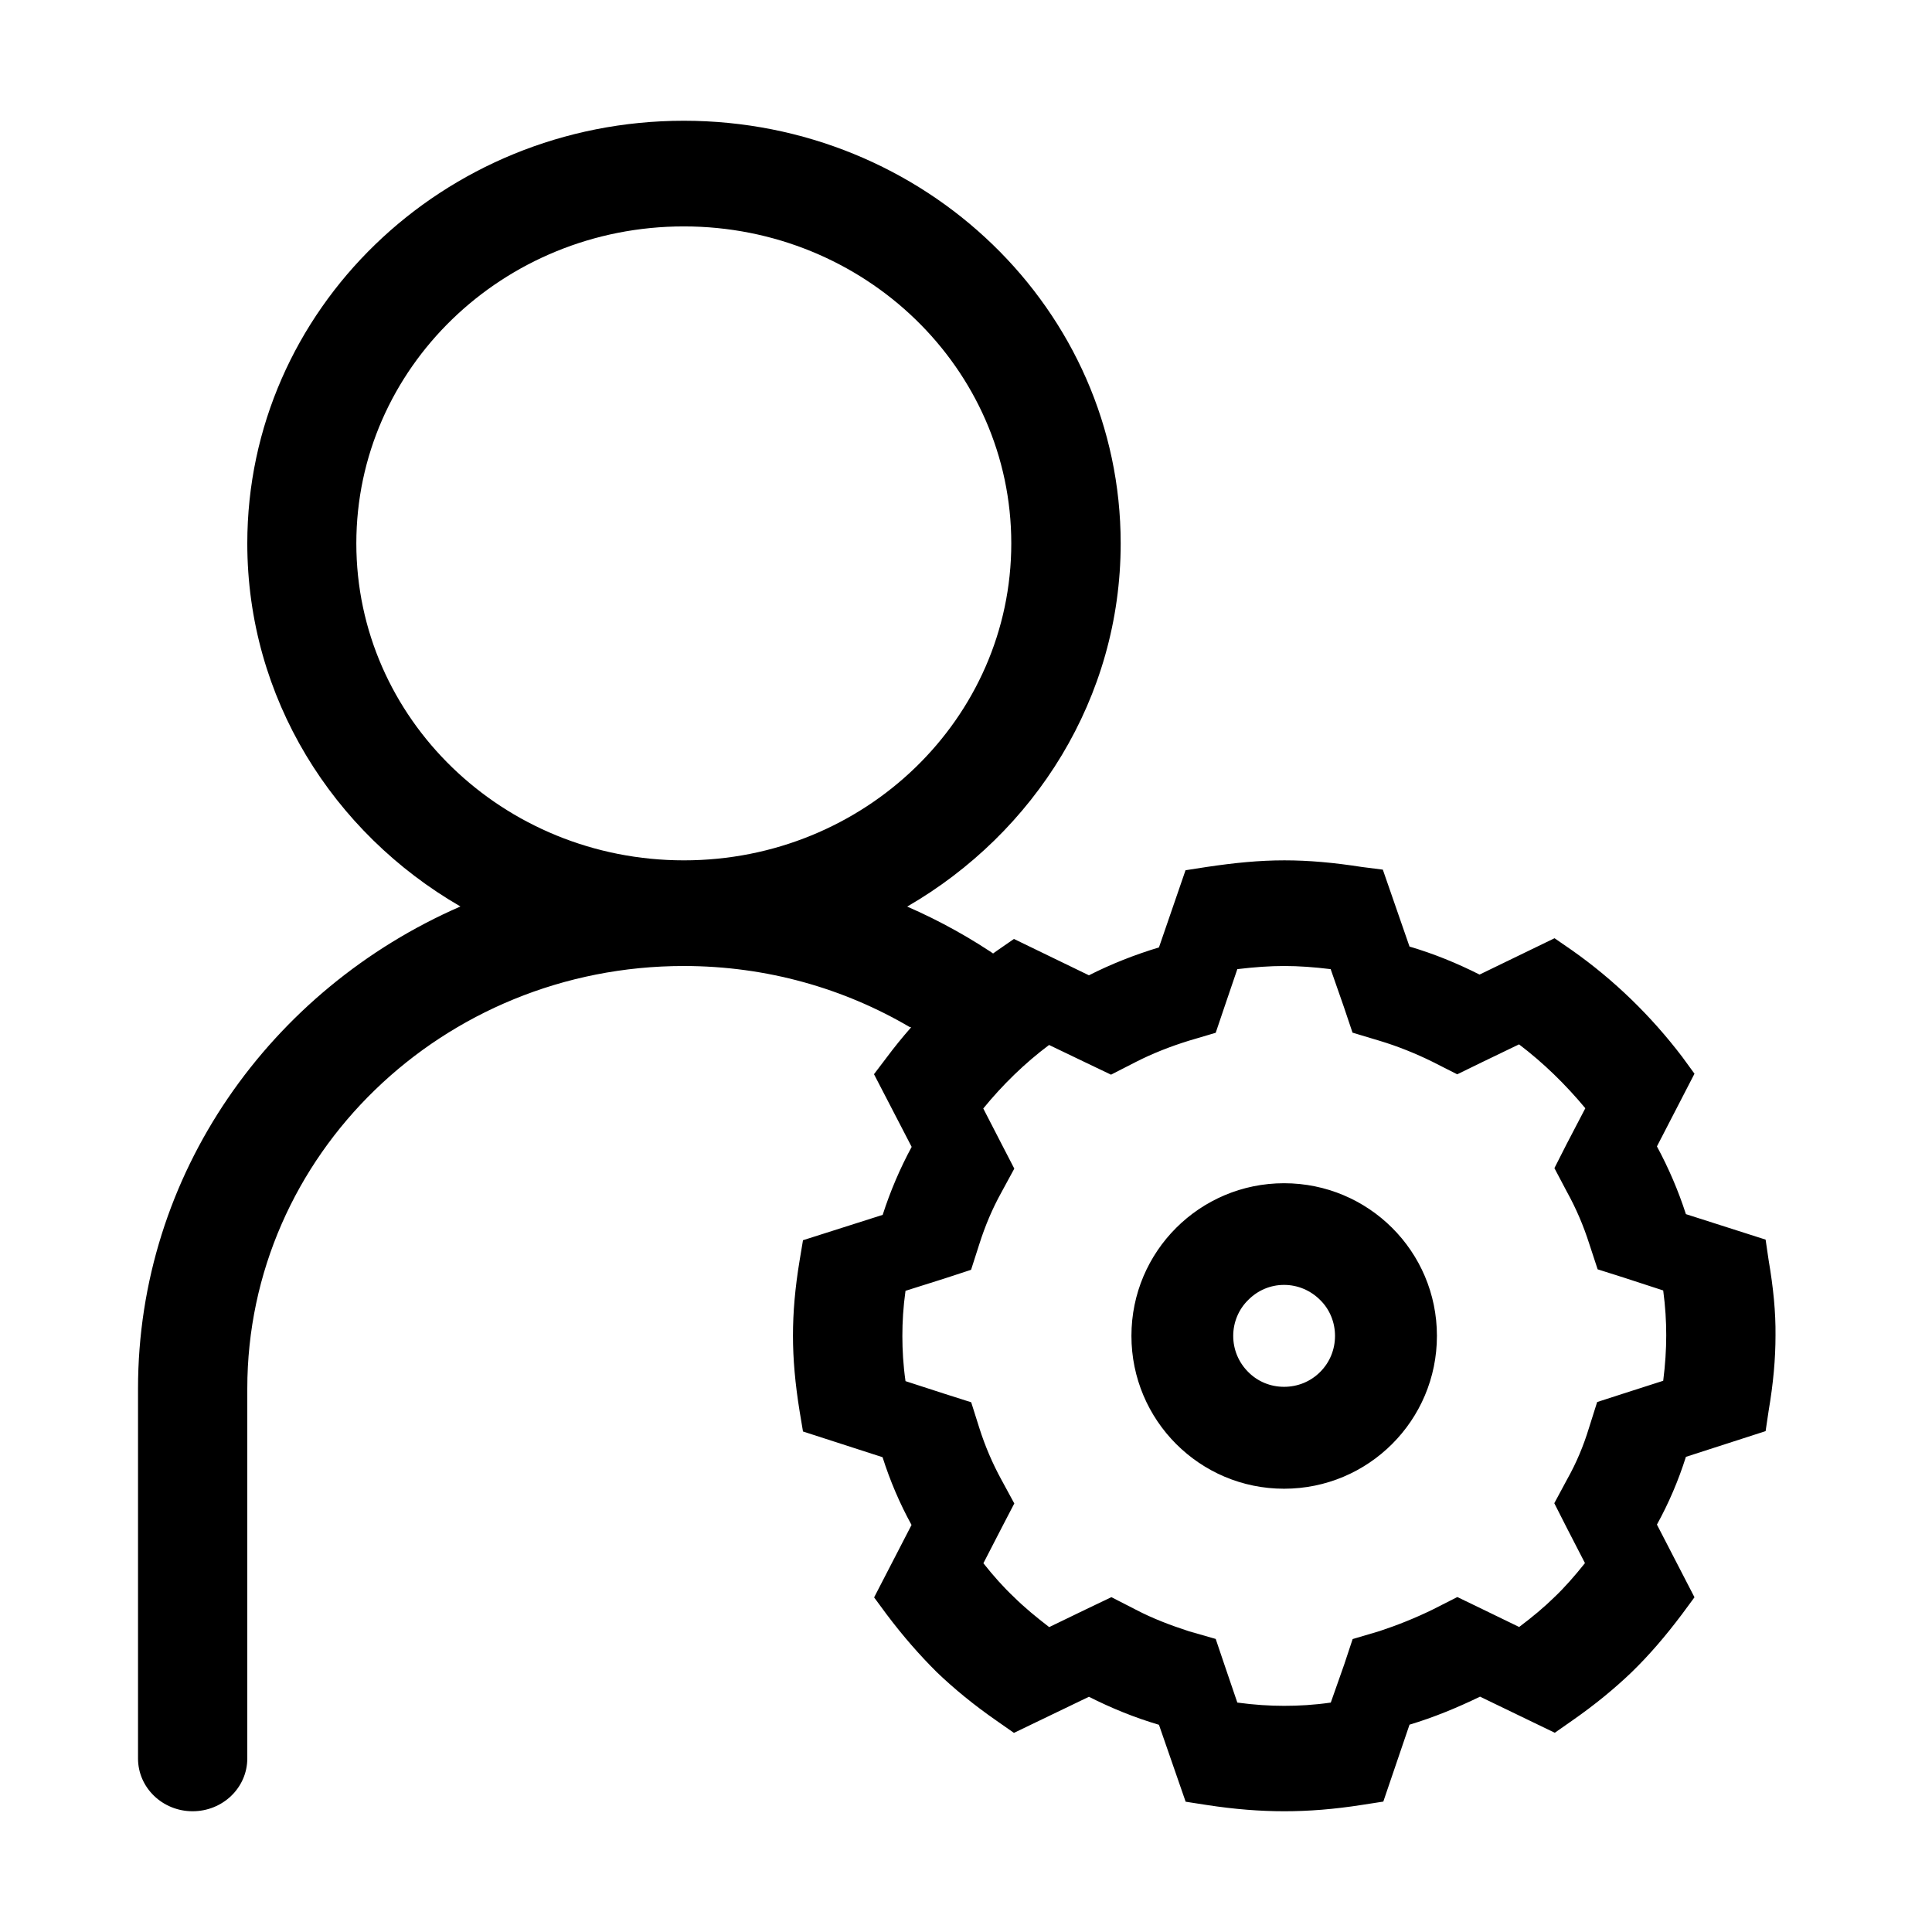
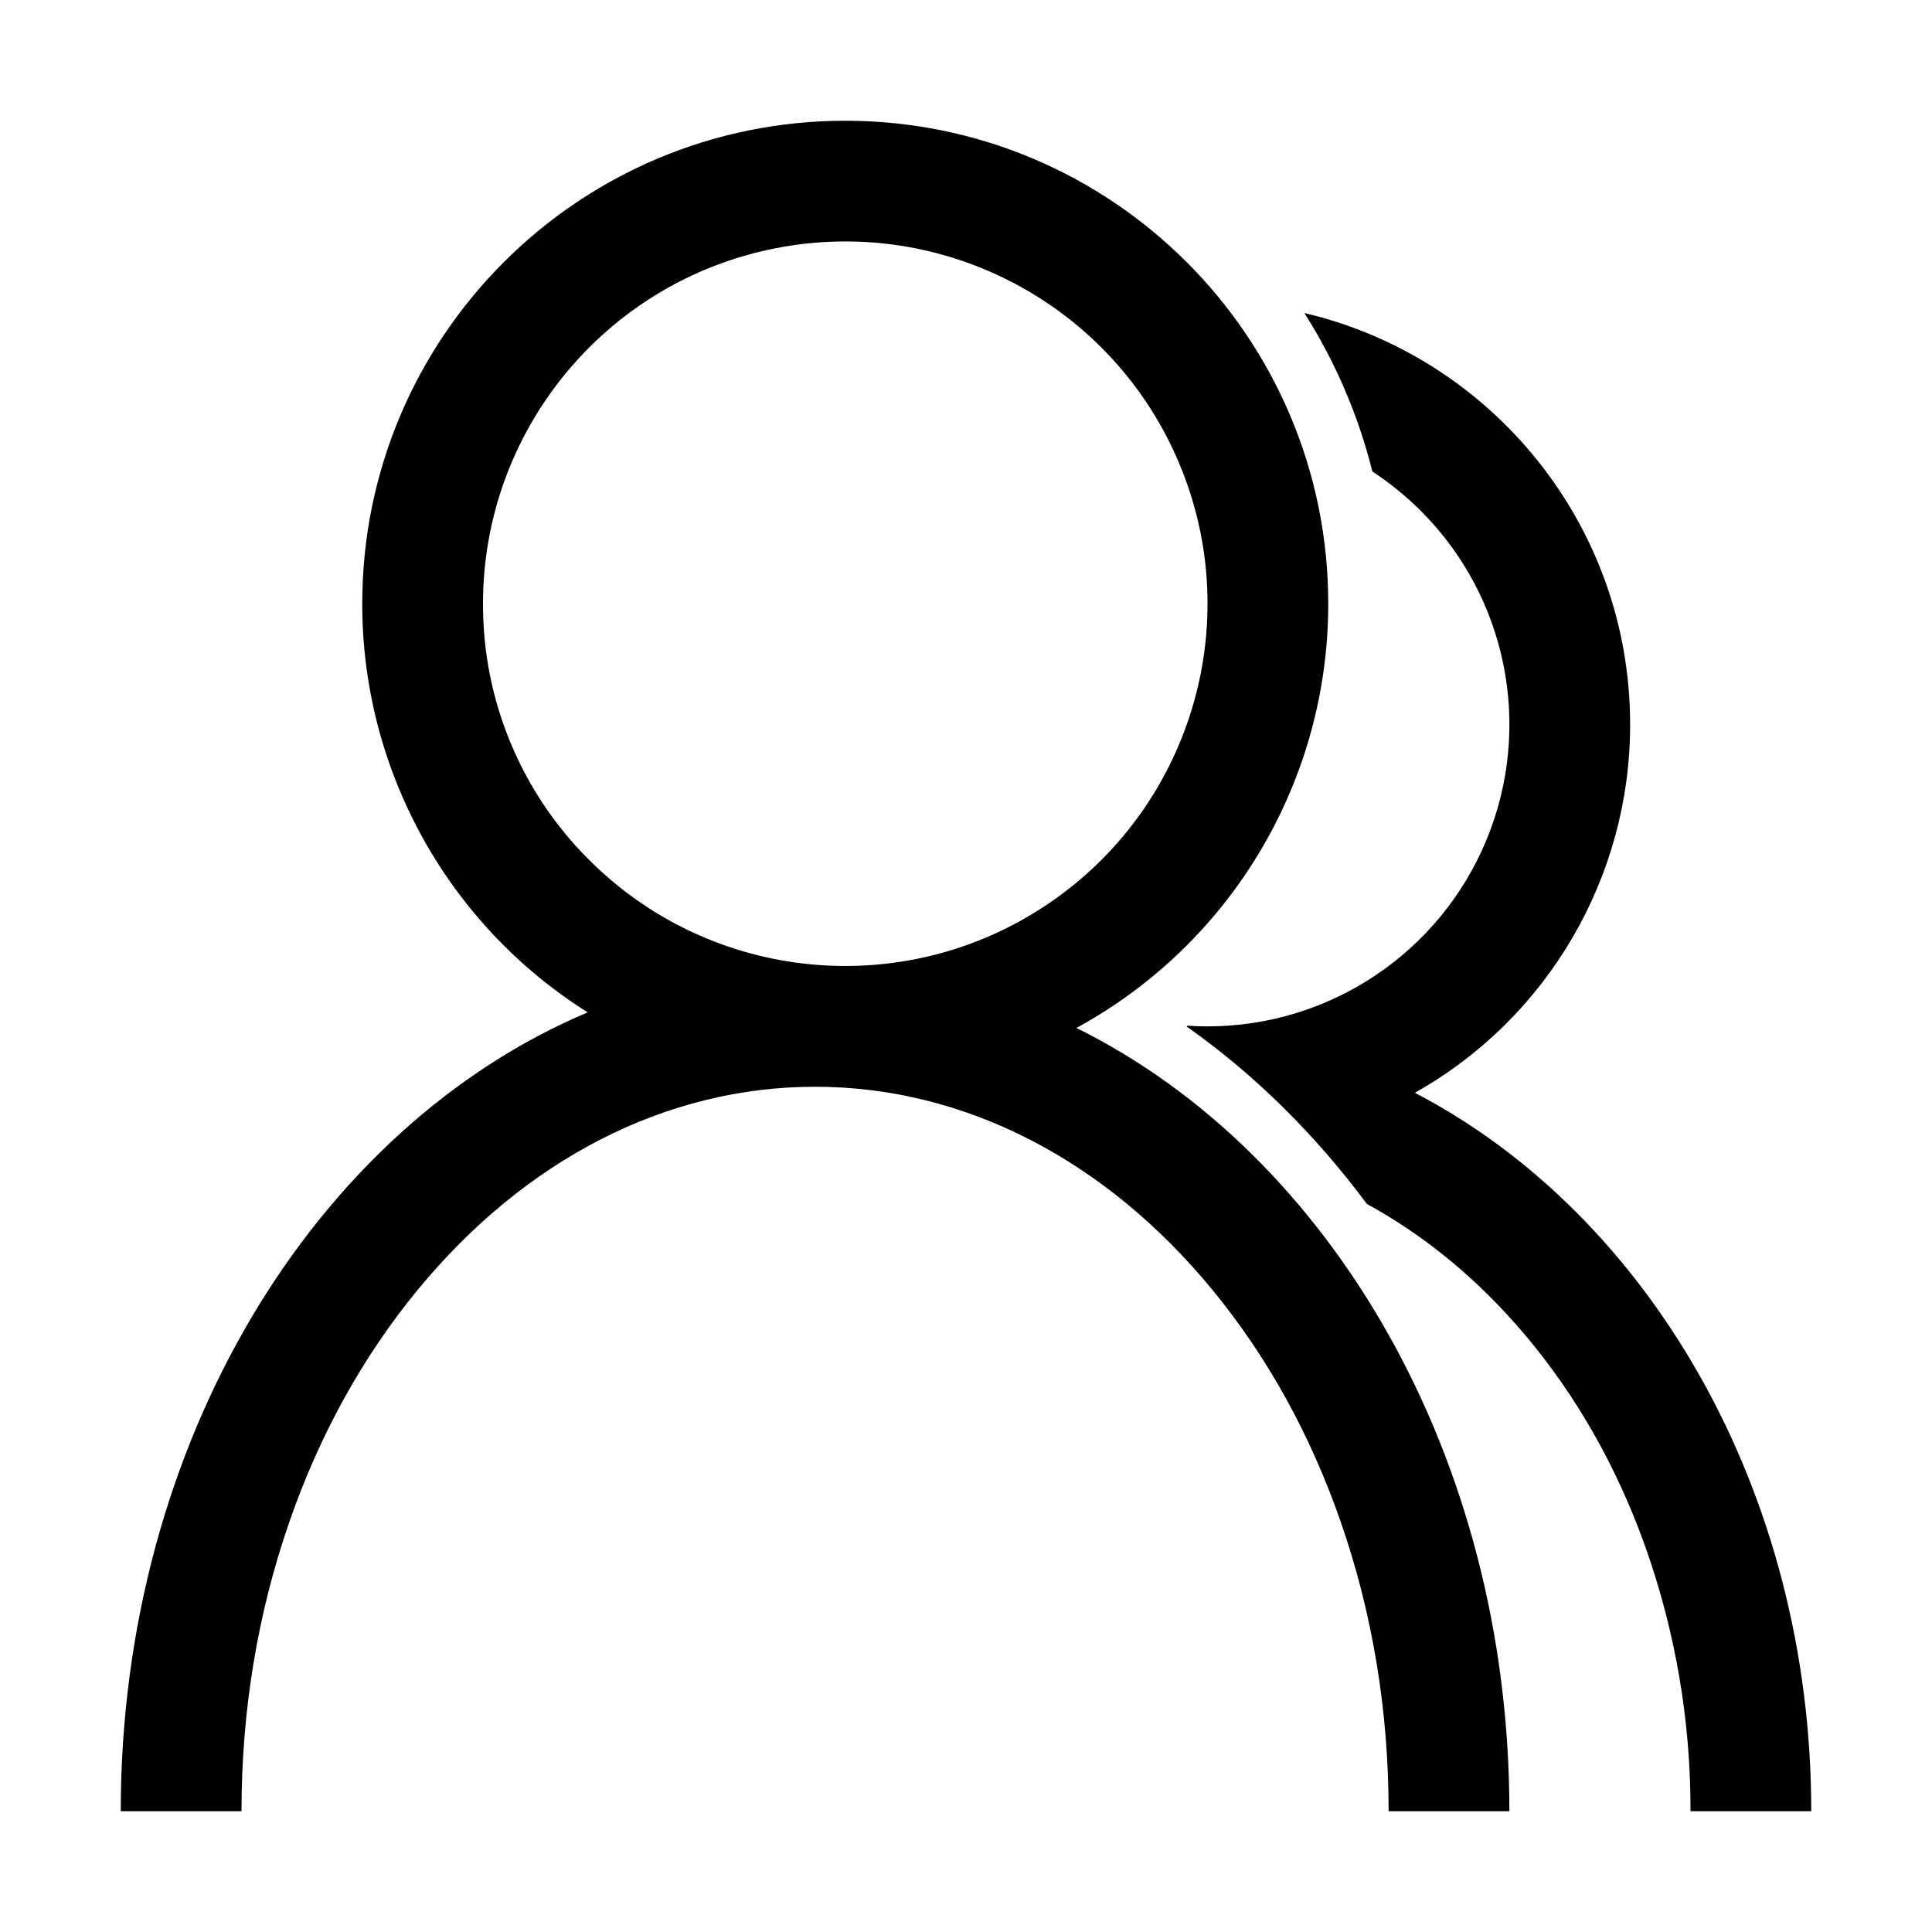
- <svg xmlns="http://www.w3.org/2000/svg" t="1521470717544" class="icon" style="" viewBox="0 0 1024 1024" version="1.1" p-id="1992" width="64" height="64">
+ <svg xmlns="http://www.w3.org/2000/svg" t="1521695790878" class="icon" style="" viewBox="0 0 1024 1024" version="1.1" p-id="4704" width="128" height="128">
  <defs>
    <style type="text/css" />
  </defs>
-   <path d="M680.64 512c7.744 0 15.744 0.576 24.64 1.664l6.976 19.968 4.608 13.696 14.272 4.288c9.6 2.88 19.136 6.72 28.096 11.136l13.12 6.656 13.12-6.4 19.648-9.472c12.992 9.856 24.64 21.248 35.136 33.856l-9.856 18.88-6.528 12.864 6.656 12.608c4.864 8.768 8.768 17.984 11.776 27.392l4.48 13.632 14.144 4.48 20.608 6.72c1.152 8.64 1.6 16.384 1.6 23.616l0 0.128 0 0.128c0 7.36-0.512 15.488-1.6 24l-20.736 6.656-14.272 4.608-4.352 13.76c-2.88 9.472-6.72 18.624-11.52 27.136l-6.848 12.736 6.528 12.864 9.728 18.88c-5.376 6.72-10.624 12.736-16.128 17.984l-0.128 0 0 0.128c-5.504 5.376-11.648 10.496-18.624 15.744l-19.52-9.472-13.248-6.4-13.12 6.656c-9.152 4.48-18.624 8.256-28.096 11.392l-14.272 4.224-4.48 13.504L705.344 902.4c-8.896 1.28-17.024 1.728-24.768 1.728-7.616 0-15.744-0.512-24.768-1.728l-6.848-20.096-4.608-13.632-14.272-4.096c-9.6-3.136-19.136-6.72-28.032-11.392l-12.992-6.656-13.376 6.4-19.584 9.472c-6.976-5.376-13.056-10.368-18.624-15.872-5.568-5.248-10.944-11.264-16.256-17.984l9.664-18.752L537.6 796.864l-6.848-12.608c-4.8-8.768-8.704-17.984-11.648-27.264l-4.352-13.76-14.08-4.48-20.736-6.72c-1.216-8.512-1.664-16.512-1.664-23.872 0-7.488 0.448-15.36 1.664-24l20.672-6.528 14.08-4.608 4.416-13.76c3.008-9.472 6.912-18.752 11.648-27.264l6.848-12.608L530.88 606.4 521.152 587.52c10.176-12.48 21.952-24 34.88-33.664l19.456 9.344L588.864 569.6l13.12-6.72c8.768-4.48 18.368-8.256 28.096-11.264l14.272-4.224 4.608-13.632 6.848-20.096C664.896 512.576 673.024 512 680.64 512L680.64 512 680.64 512zM680.768 456c-13.248 0-26.24 1.28-41.28 3.52L628.352 461.248 614.272 502.144c-12.864 3.904-25.28 8.768-37.12 14.784L537.408 497.664 528.256 504C505.792 519.808 486.144 538.752 469.888 560.576L463.232 569.344 483.2 607.872c-6.208 11.52-11.328 23.488-15.36 36.032L425.6 657.344l-1.792 10.752c-2.432 14.656-3.52 27.52-3.52 39.872s1.152 25.344 3.52 40l1.792 10.752 42.176 13.632c3.968 12.48 9.088 24.512 15.36 35.904l-19.84 38.4 6.656 9.024c8.768 11.648 17.536 21.632 26.624 30.656 9.152 8.768 19.52 17.28 31.68 25.728l9.152 6.4 39.744-19.136c11.904 6.016 24.128 11.008 37.12 14.848l14.144 40.768 11.136 1.728C654.528 958.976 667.904 960 680.768 960c12.736 0 26.24-1.024 41.28-3.392l11.136-1.728 13.888-40.768c12.992-3.904 25.344-9.024 37.376-14.848l39.616 19.136 9.152-6.4c12.224-8.512 22.528-17.024 31.616-25.728 9.28-9.024 17.856-19.008 26.624-30.656l6.656-9.024-19.904-38.528c6.272-11.392 11.392-23.36 15.36-35.904l42.24-13.632 1.6-10.752c2.496-14.656 3.648-27.648 3.648-40 0.128-12.352-1.152-25.28-3.648-39.872l-1.6-10.88-42.24-13.504c-4.032-12.48-9.152-24.384-15.36-35.904l19.904-38.528-6.528-8.96c-16.512-21.696-36.032-40.704-58.368-56.448l-9.28-6.4-39.744 19.264c-11.904-6.016-24.128-11.008-37.12-14.848l-14.144-40.768L721.856 459.52C707.008 457.216 693.888 456 680.768 456L680.768 456 680.768 456 680.768 456zM680.768 456M680.576 681.024c7.232 0 14.016 2.88 19.136 8 5.12 4.992 7.872 11.904 7.872 19.008 0 7.232-2.752 14.016-7.872 19.136s-11.904 7.872-19.136 7.872c-7.168 0-13.952-2.752-19.008-7.872-5.12-5.12-7.936-11.904-7.936-19.136 0-7.104 2.816-14.016 7.936-19.008C666.624 683.904 673.344 681.024 680.576 681.024L680.576 681.024 680.576 681.024zM680.576 627.136c-44.608 0-80.896 36.096-80.896 80.896s36.224 81.024 80.896 81.024c44.736 0 81.024-36.224 81.024-81.024S725.312 627.136 680.576 627.136L680.576 627.136 680.576 627.136 680.576 627.136zM680.576 627.136M480.832 480.512C548.48 441.344 593.984 369.856 593.984 288c0-123.712-103.744-224-231.552-224C234.688 64 131.072 164.288 131.072 288c0 81.856 45.312 153.344 112.96 192.448C143.296 524.352 73.152 622.272 73.152 736l0 196.032C73.152 947.52 86.144 960 102.08 960c16 0 28.992-12.48 28.992-28.032L131.072 736c0-123.776 103.616-224 231.36-224 43.904 0 84.992 11.904 119.872 32.448l91.072 0C547.328 517.632 515.968 495.808 480.832 480.512L480.832 480.512zM188.864 288c0-92.8 77.696-168 173.568-168S536 195.264 536 288c0 92.736-77.632 168-173.504 168S188.864 380.8 188.864 288L188.864 288zM188.864 288" p-id="1993" />
+   <path d="M64 960h64c0-53.31 8.54-104.92 25.37-153.38 16-46.19 38.88-87.5 67.86-122.78C278.36 614.3 353.21 576 432 576s153.64 38.3 210.76 107.84c29 35.29 51.82 76.6 67.86 122.78C727.46 855.08 736 906.69 736 960h64c0-187.77-94.89-348.56-229.48-415.17A255.94 255.94 0 0 0 704 320c0-141.38-114.62-256-256-256S192 178.62 192 320a255.8 255.8 0 0 0 119.48 216.58C167.43 597.34 64 764 64 960z m192-640a192 192 0 1 1 56.24 135.76A190.74 190.74 0 0 1 256 320z" p-id="4705" />
+   <path d="M749.92 579.2A223.92 223.92 0 0 0 864 384c0-106-73.69-194.87-172.65-218.08a286.4 286.4 0 0 1 36.05 84 161.5 161.5 0 0 1 25.74 20.93A160 160 0 0 1 640 544c-3.54 0-7.07-0.12-10.57-0.35l-0.51 0.42c35.79 25.17 68 57 95.58 94.08C755 654.76 783.32 678 808 707.18c27.36 32.33 48.9 70.17 64 112.46A415.3 415.3 0 0 1 896 960h64c0-170.07-86.36-316.3-210.08-380.8z" p-id="4706" />
</svg>
